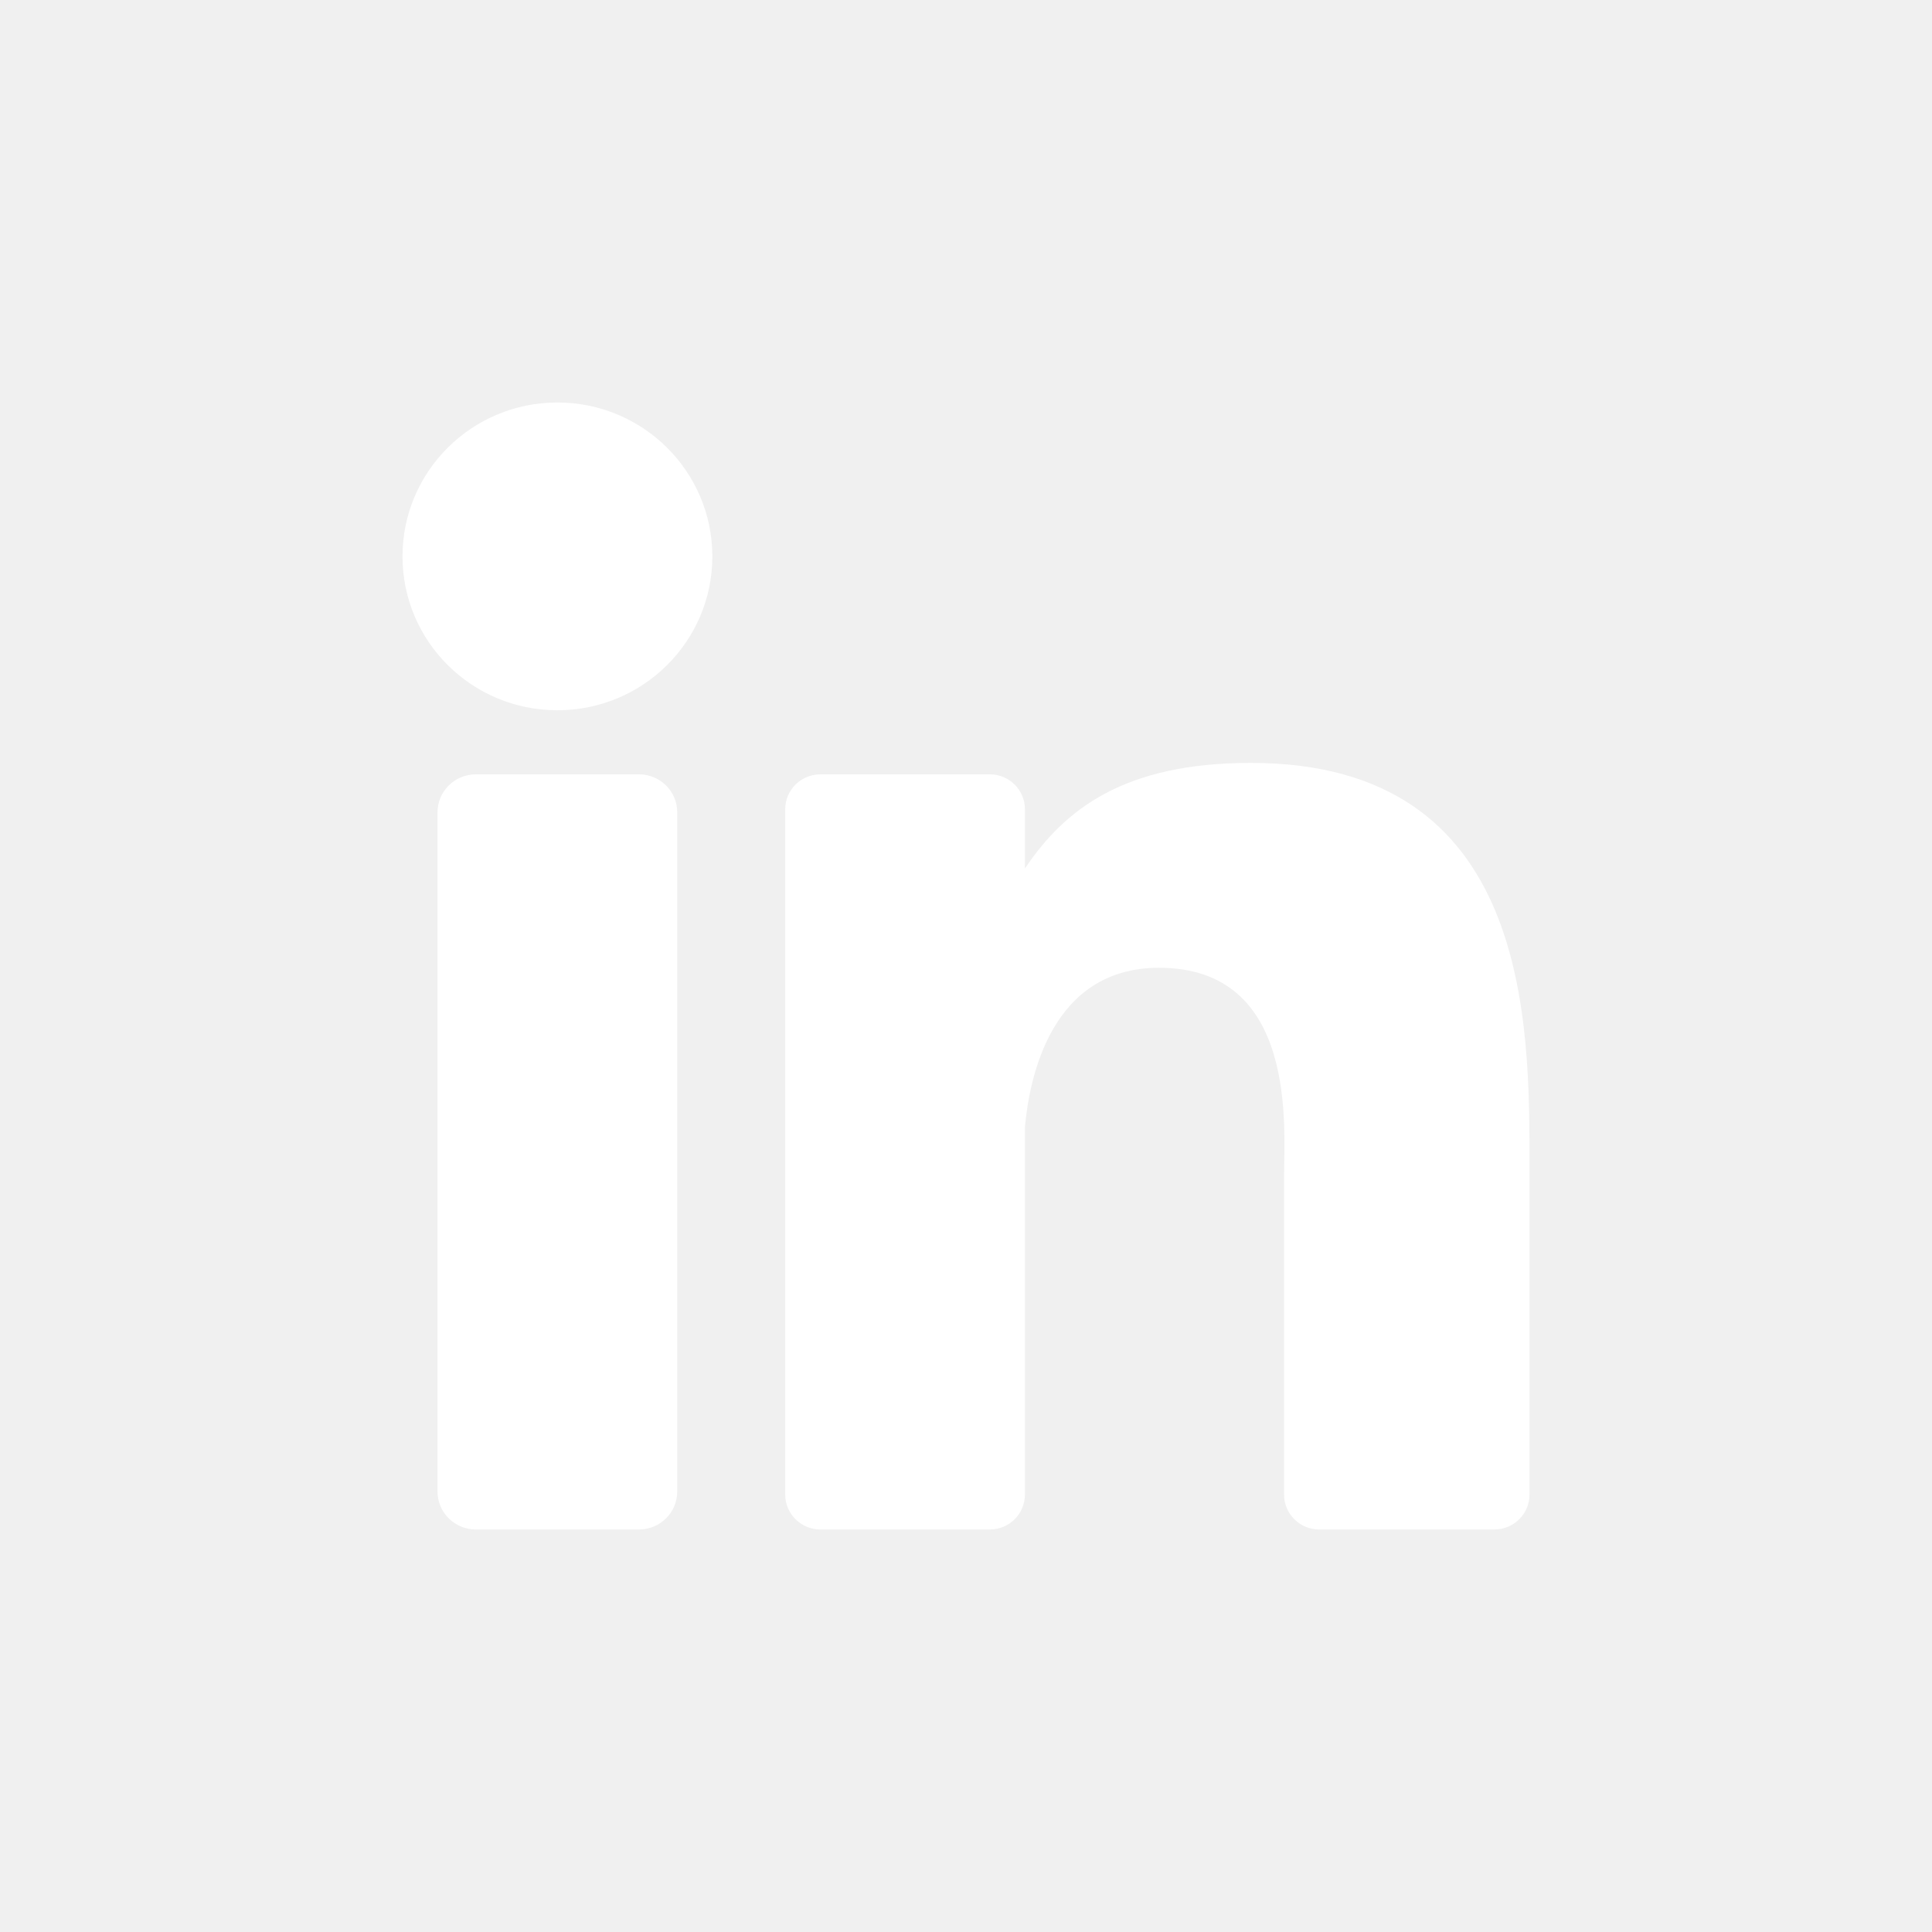
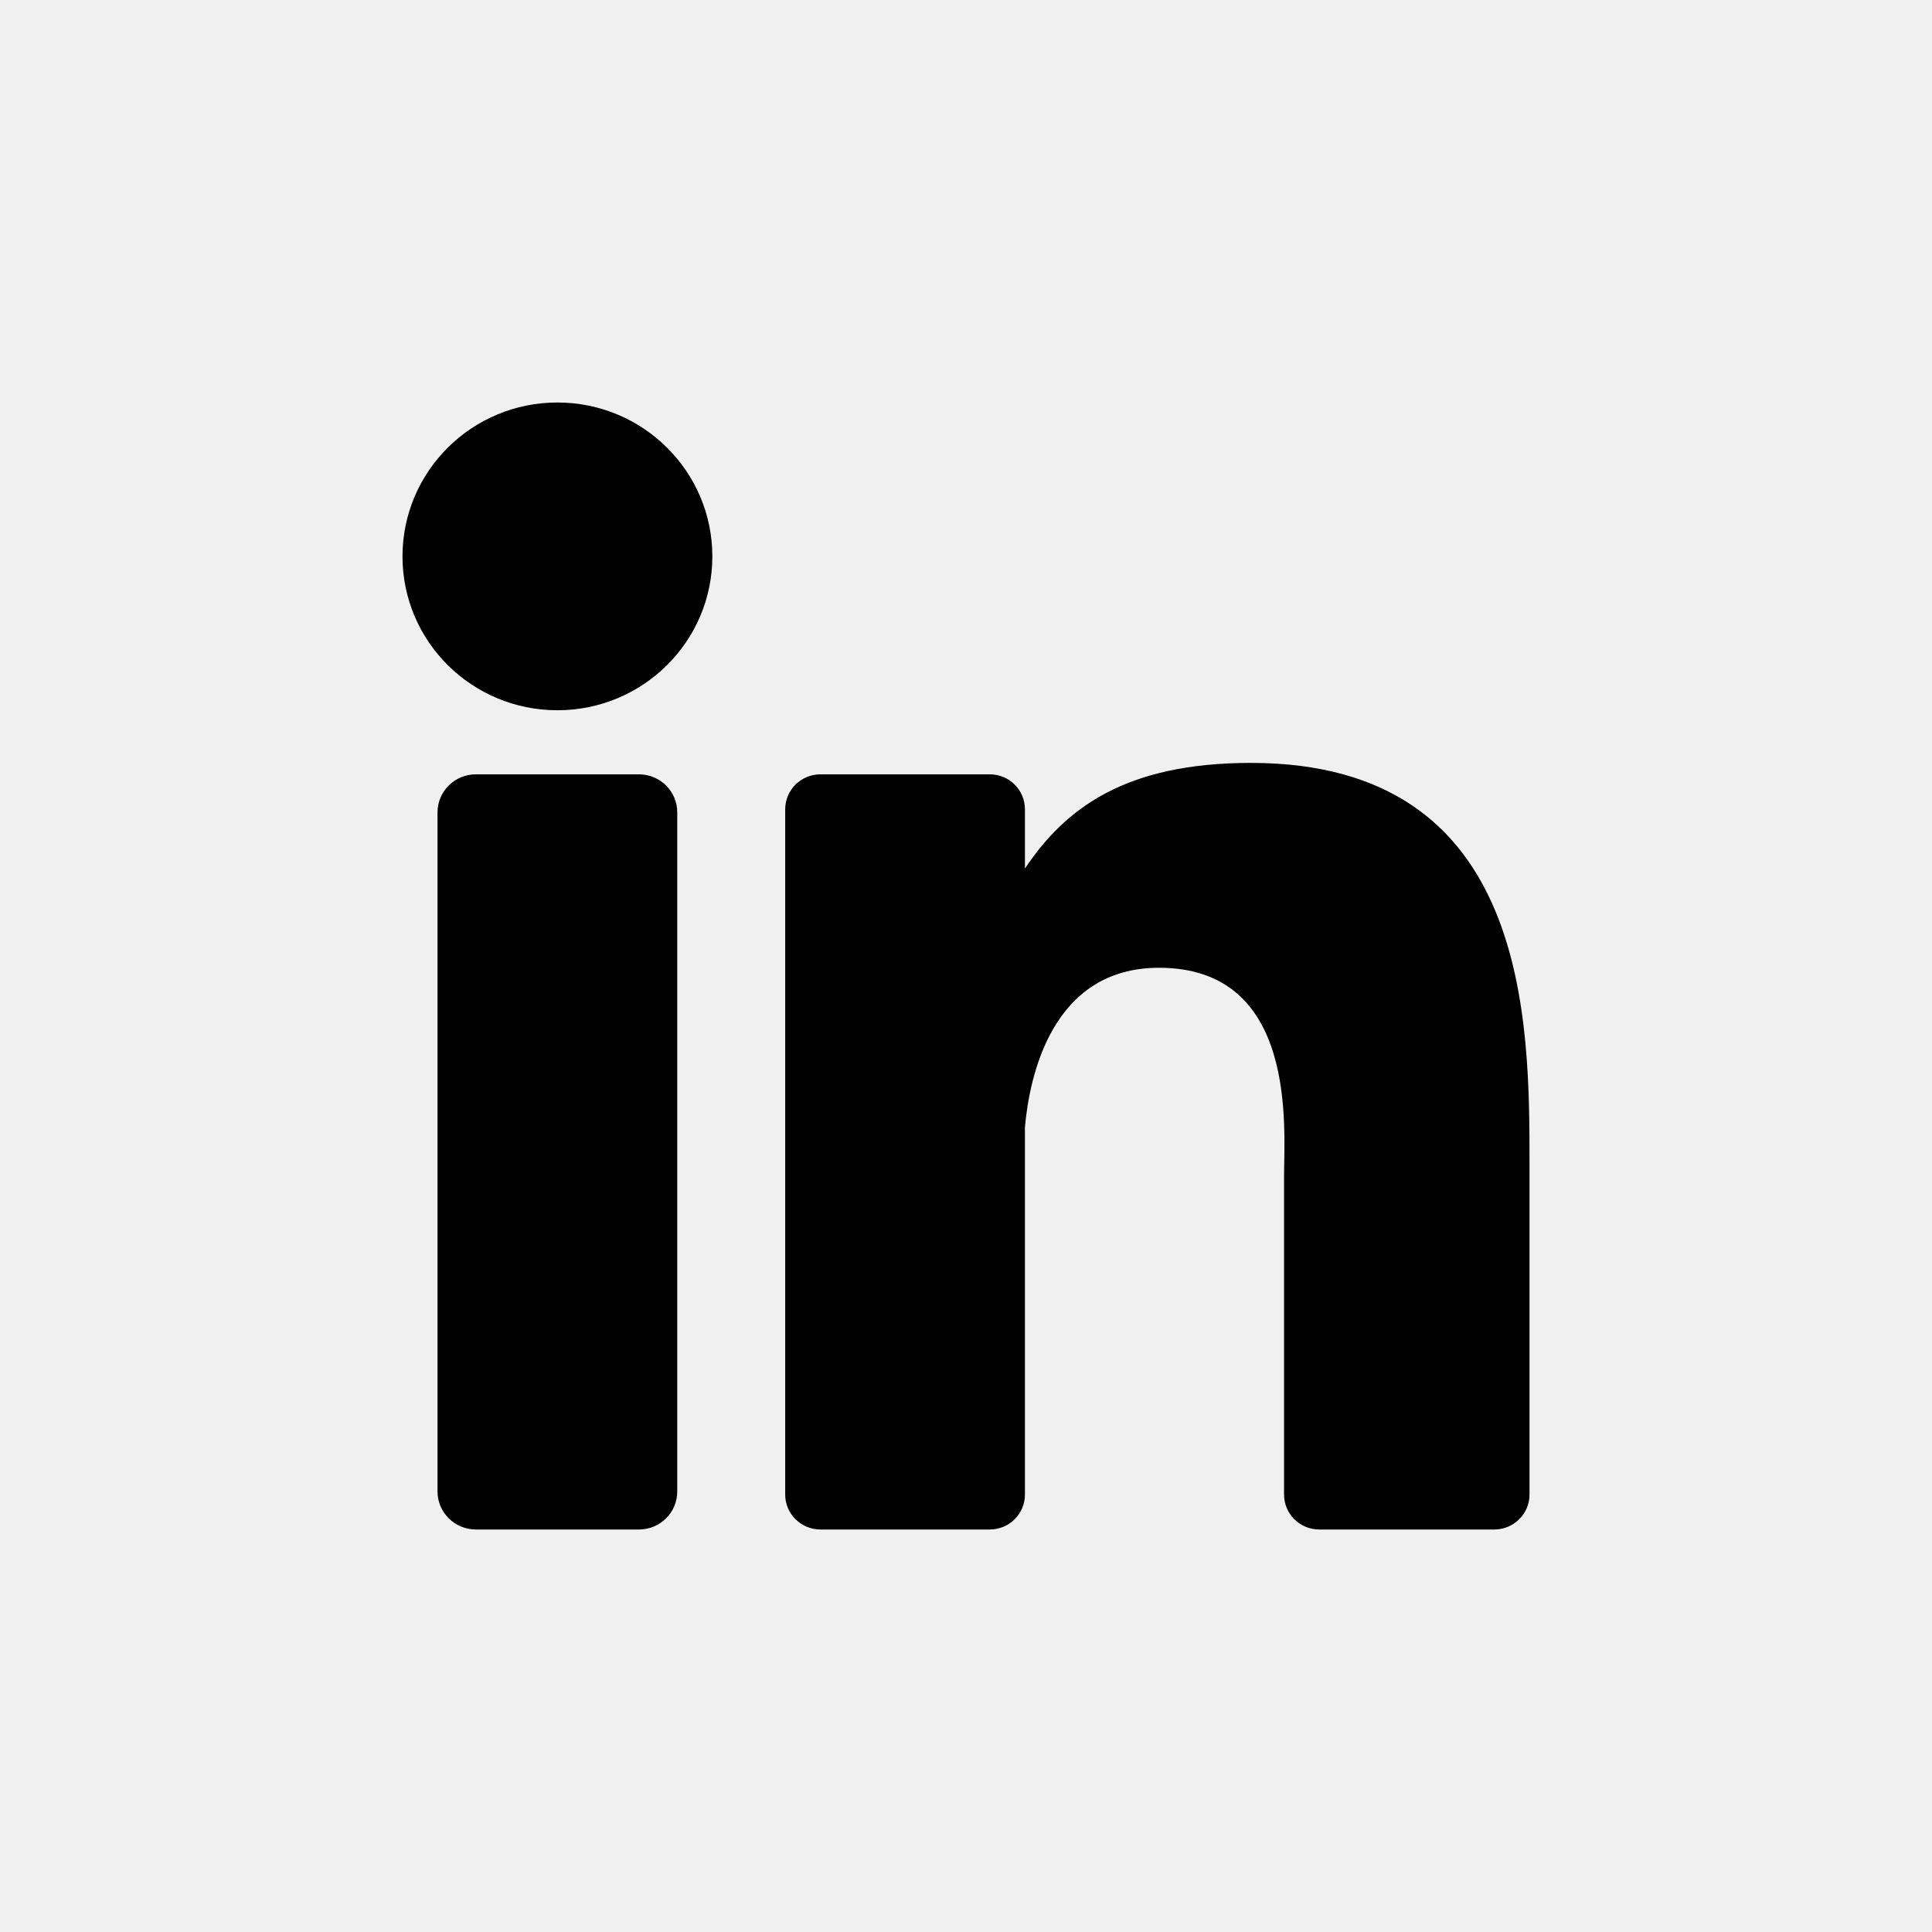
- <svg xmlns="http://www.w3.org/2000/svg" width="24" height="24" viewBox="0 0 24 24" fill="none">
-   <path d="M6.924 5C5.861 5 5 5.856 5 6.912C5 7.968 5.861 8.823 6.924 8.823C7.987 8.823 8.849 7.968 8.849 6.912C8.849 5.856 7.987 5 6.924 5ZM15.539 9.477C13.967 9.477 13.229 10.049 12.732 10.789V10.053C12.732 9.813 12.537 9.619 12.295 9.619H10.192C9.951 9.619 9.754 9.813 9.754 10.053V18.566C9.754 18.806 9.951 19 10.192 19H12.295C12.537 19 12.732 18.806 12.732 18.566V14.002C12.787 13.388 13.058 12.022 14.398 12.022C16.125 12.022 15.951 14.018 15.951 14.608V18.566C15.951 18.806 16.147 19 16.388 19H18.562C18.804 19 19 18.806 19 18.566V14.483C19 12.708 19.02 9.477 15.539 9.477ZM5.912 9.619C5.649 9.619 5.435 9.83 5.435 10.091V18.528C5.435 18.789 5.649 19 5.912 19H7.937C8.2 19 8.413 18.789 8.413 18.528V10.091C8.413 9.83 8.2 9.619 7.937 9.619H5.912Z" fill="white" />
+ <svg xmlns="http://www.w3.org/2000/svg" width="24" height="24" viewBox="0 0 24 24" fill="current-color">
+   <path d="M6.924 5C5.861 5 5 5.856 5 6.912C5 7.968 5.861 8.823 6.924 8.823C7.987 8.823 8.849 7.968 8.849 6.912C8.849 5.856 7.987 5 6.924 5ZM15.539 9.477C13.967 9.477 13.229 10.049 12.732 10.789V10.053C12.732 9.813 12.537 9.619 12.295 9.619H10.192C9.951 9.619 9.754 9.813 9.754 10.053V18.566C9.754 18.806 9.951 19 10.192 19H12.295C12.537 19 12.732 18.806 12.732 18.566V14.002C12.787 13.388 13.058 12.022 14.398 12.022C16.125 12.022 15.951 14.018 15.951 14.608V18.566C15.951 18.806 16.147 19 16.388 19H18.562C18.804 19 19 18.806 19 18.566V14.483C19 12.708 19.02 9.477 15.539 9.477ZM5.912 9.619C5.649 9.619 5.435 9.83 5.435 10.091V18.528C5.435 18.789 5.649 19 5.912 19H7.937C8.2 19 8.413 18.789 8.413 18.528V10.091C8.413 9.83 8.2 9.619 7.937 9.619H5.912Z" fill="current-color" />
</svg>
